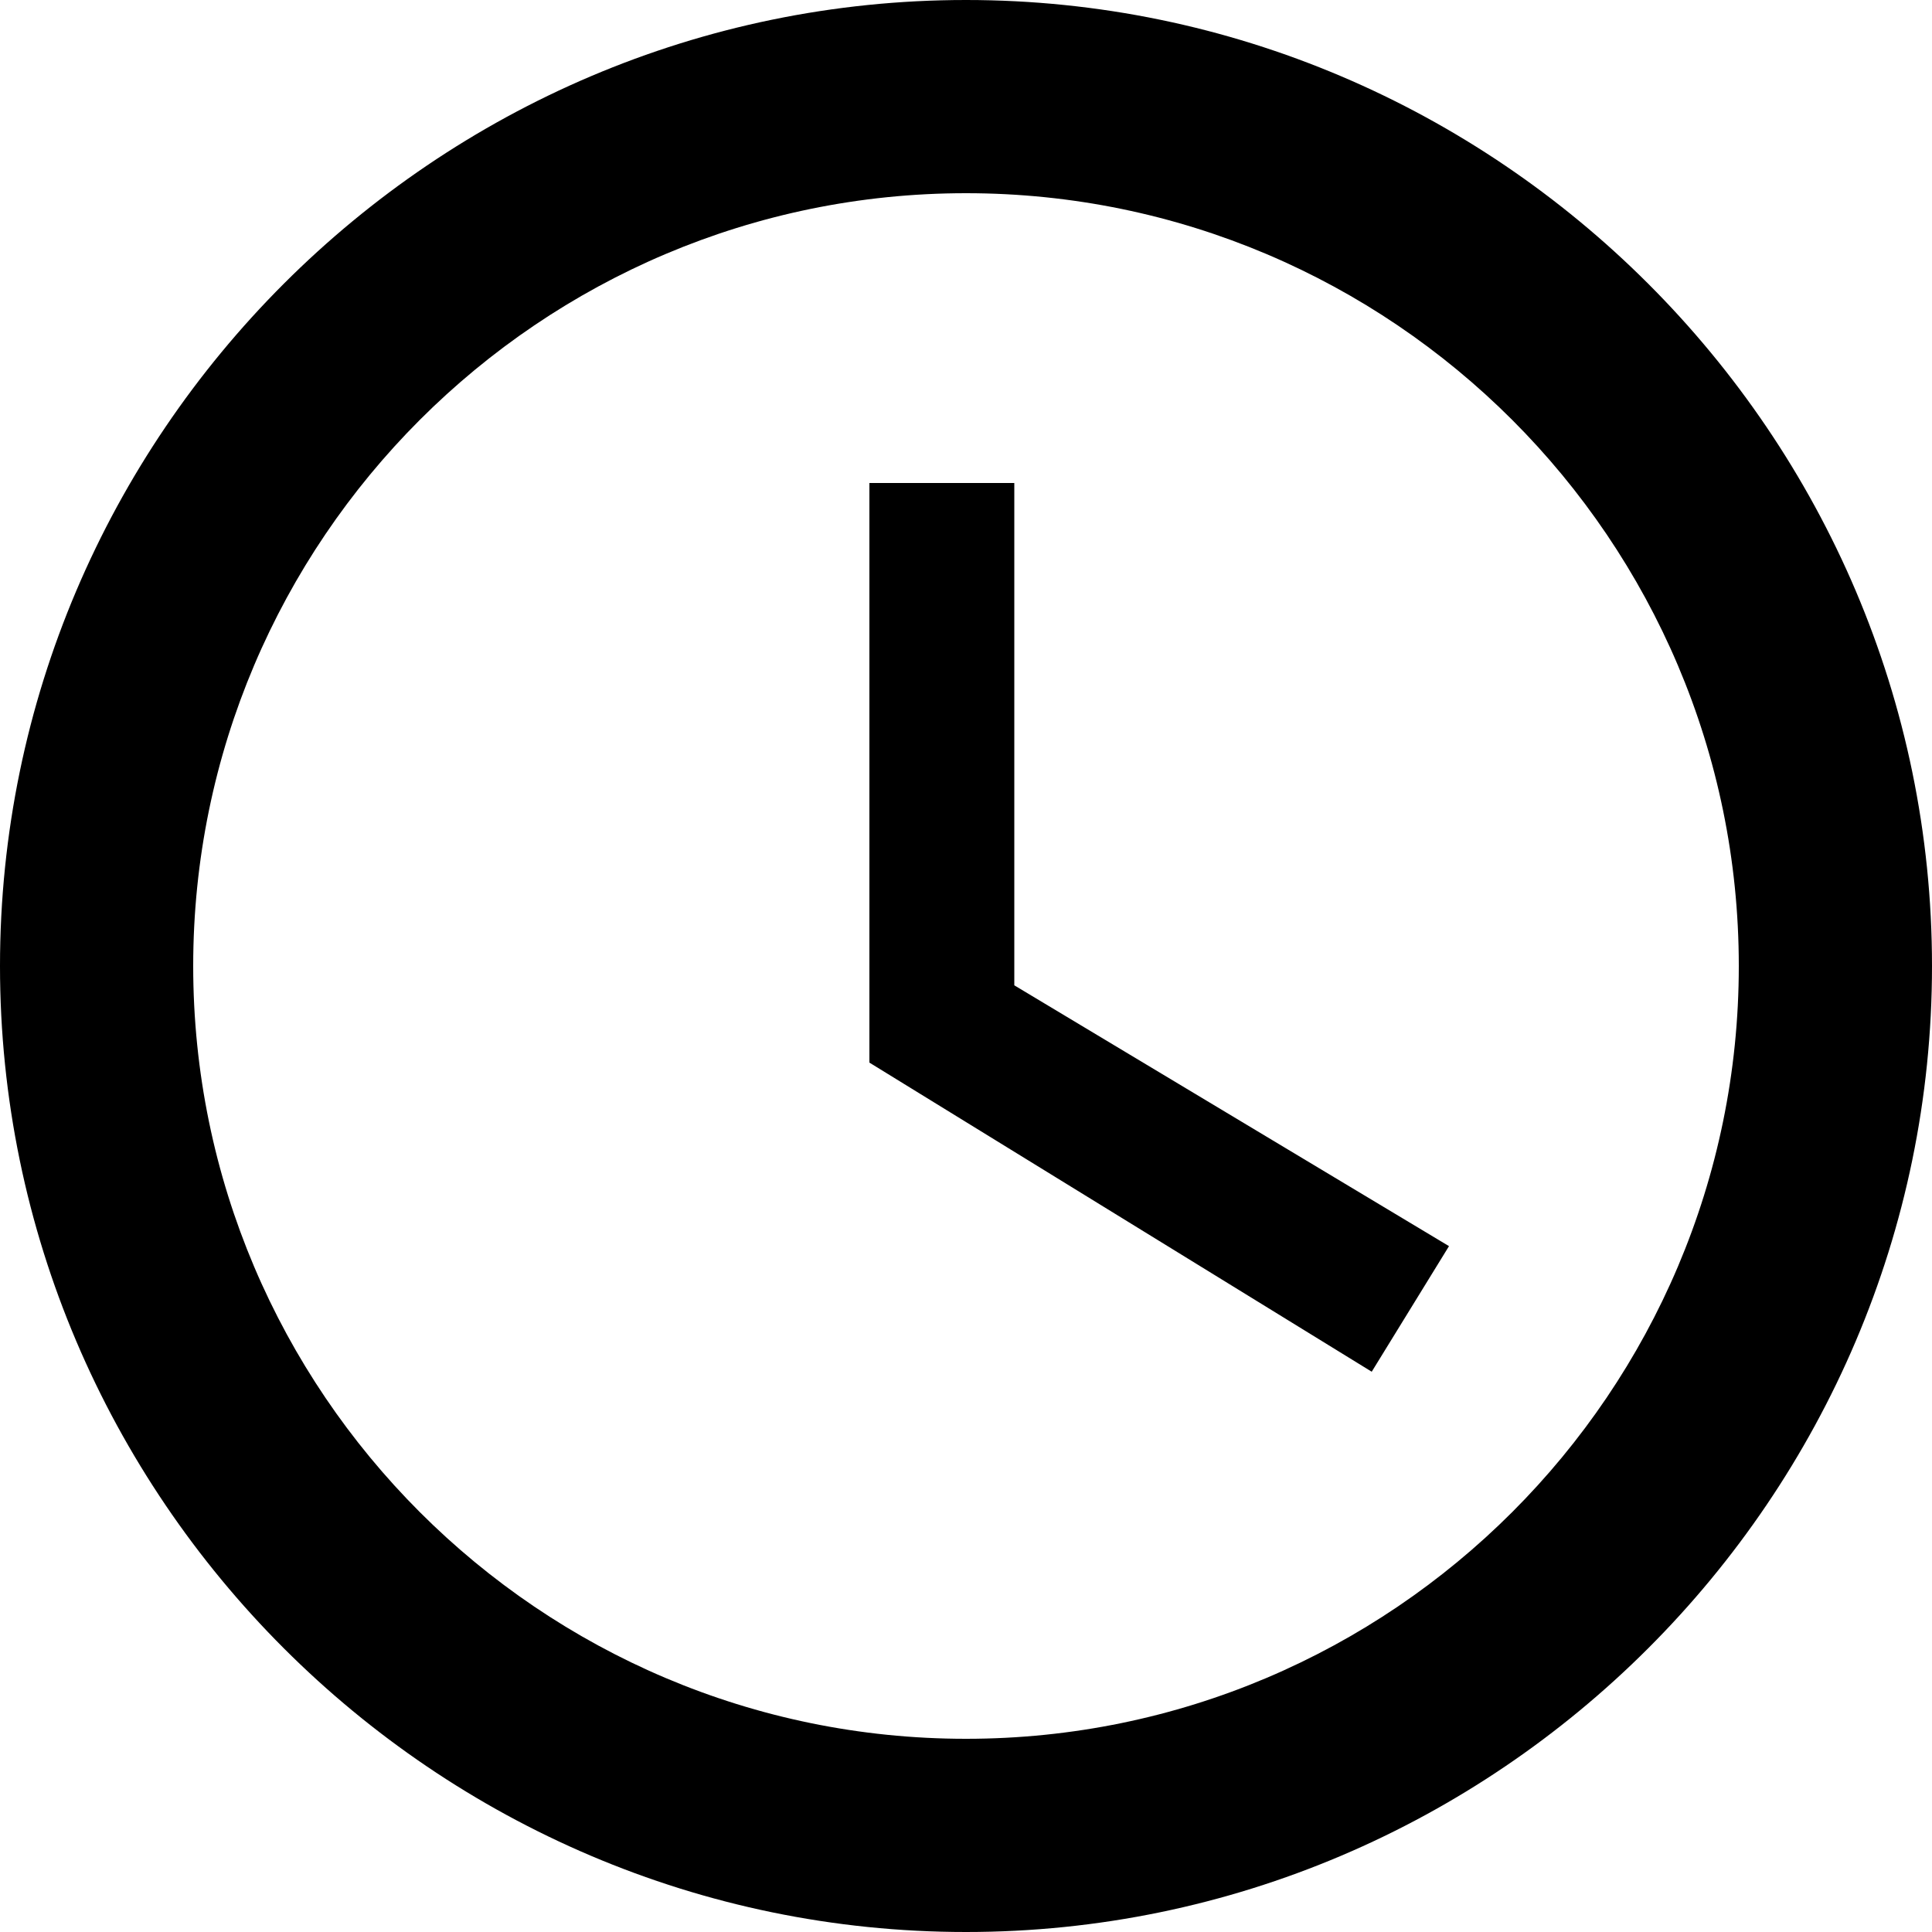
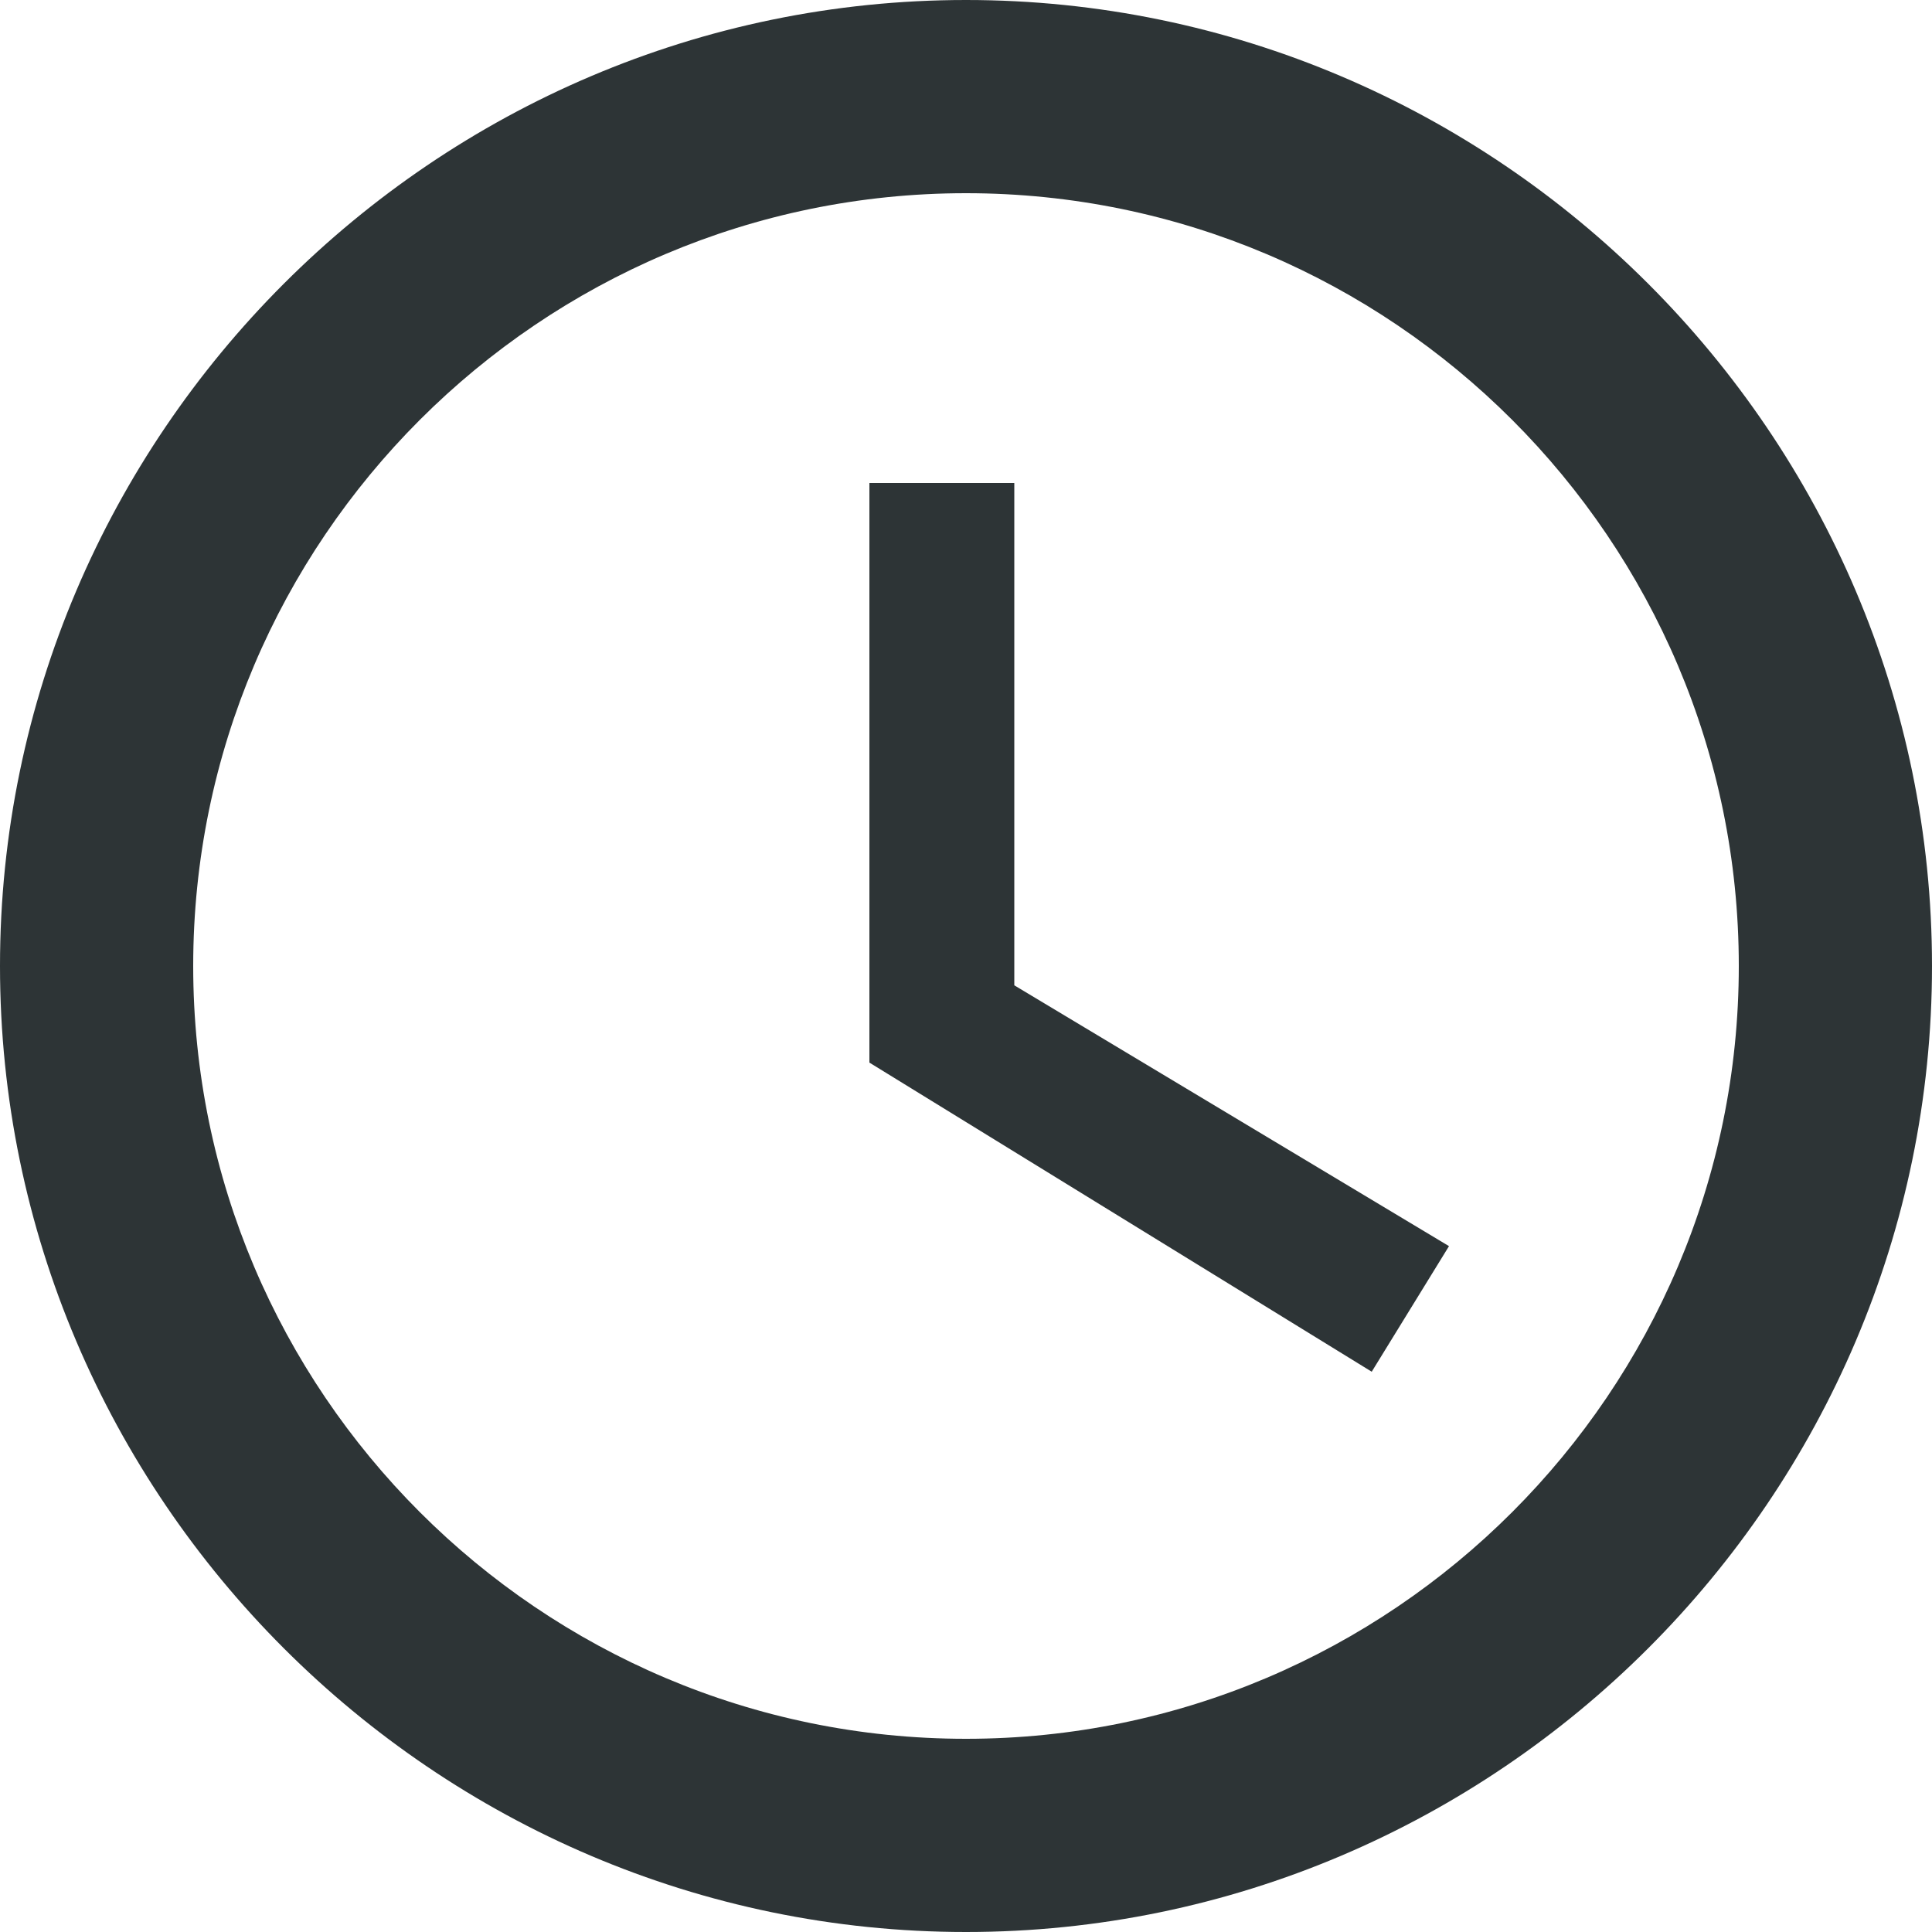
<svg xmlns="http://www.w3.org/2000/svg" width="20" height="20" viewBox="0 0 20 20" fill="none">
-   <path d="M10 0C4.5 0 0 4.5 0 10C0 15.5 4.5 20 10 20C15.5 20 20 15.5 20 10C20 4.5 15.5 0 10 0ZM10 18C5.59 18 2 14.41 2 10C2 5.59 5.59 2 10 2C14.41 2 18 5.59 18 10C18 14.41 14.41 18 10 18ZM10.5 5H9V11L14.2 14.2L15 12.9L10.5 10.2V5Z" fill="black" />
+   <path d="M10 0C4.5 0 0 4.5 0 10C0 15.5 4.5 20 10 20C15.5 20 20 15.5 20 10C20 4.5 15.5 0 10 0ZM10 18C5.59 18 2 14.41 2 10C2 5.59 5.59 2 10 2C14.41 2 18 5.59 18 10C18 14.41 14.41 18 10 18ZM10.5 5H9V11L14.2 14.2L15 12.9L10.5 10.2V5Z" fill="#2d3436" />
</svg>
